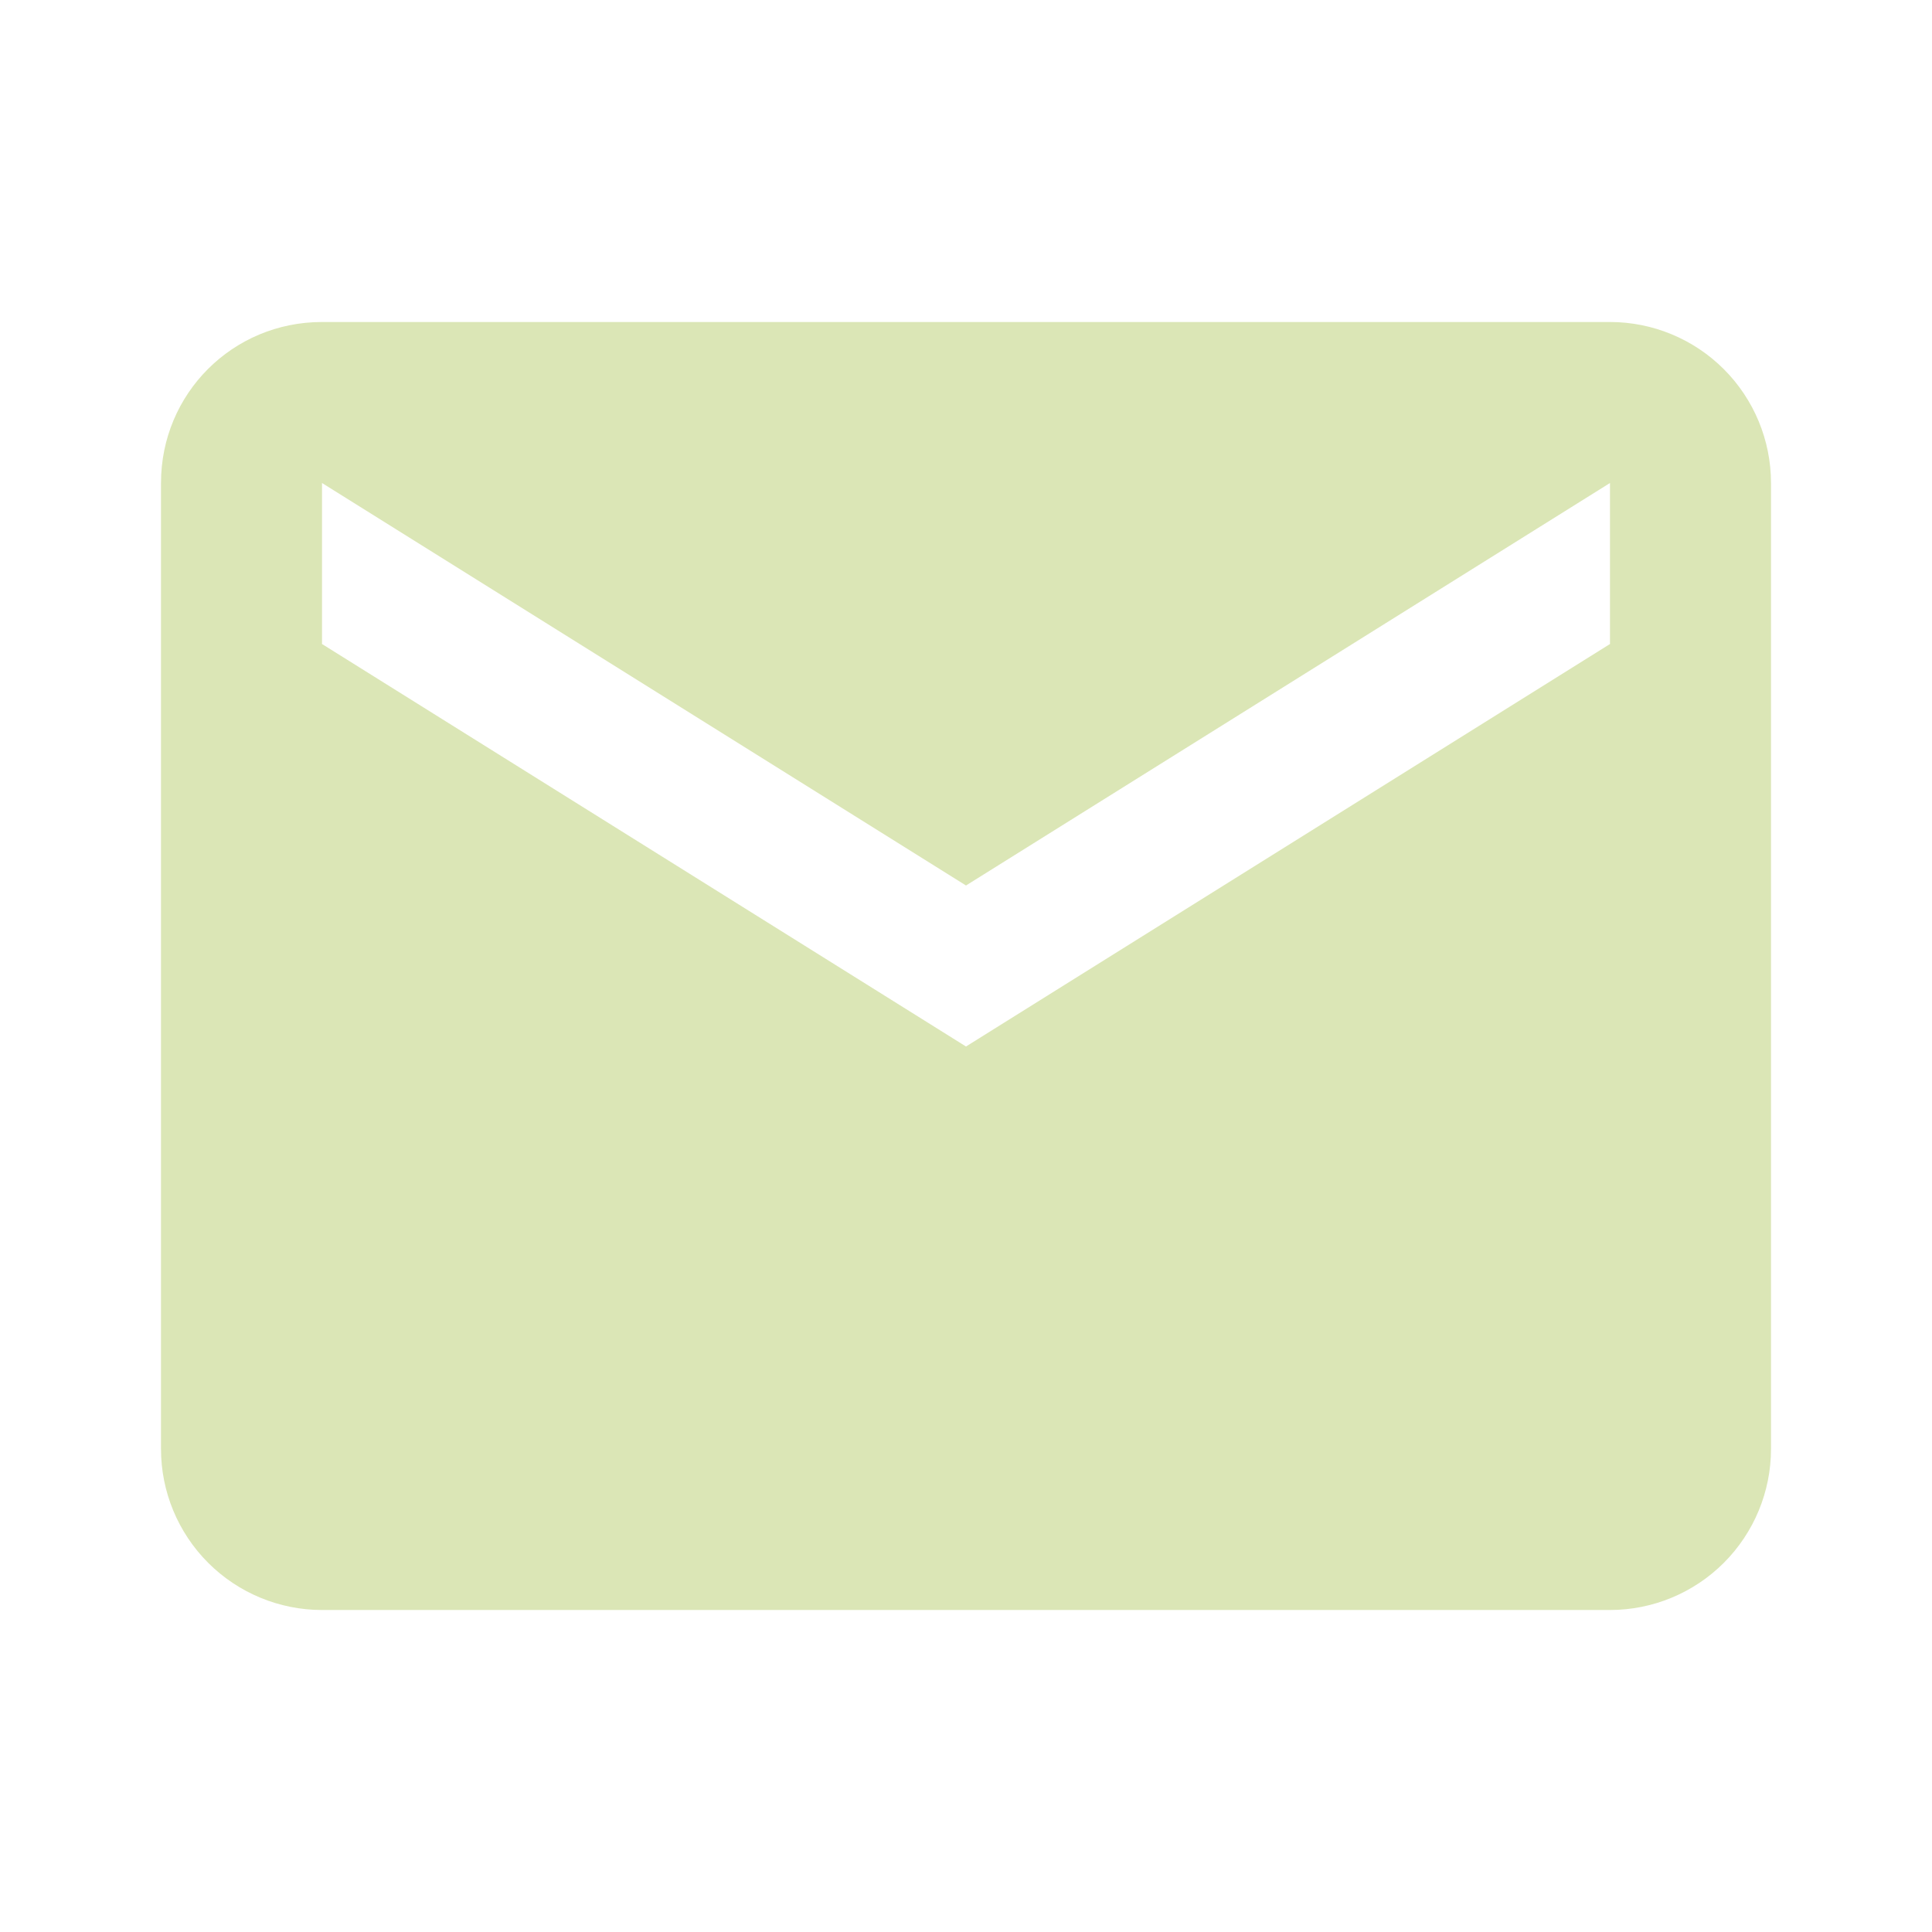
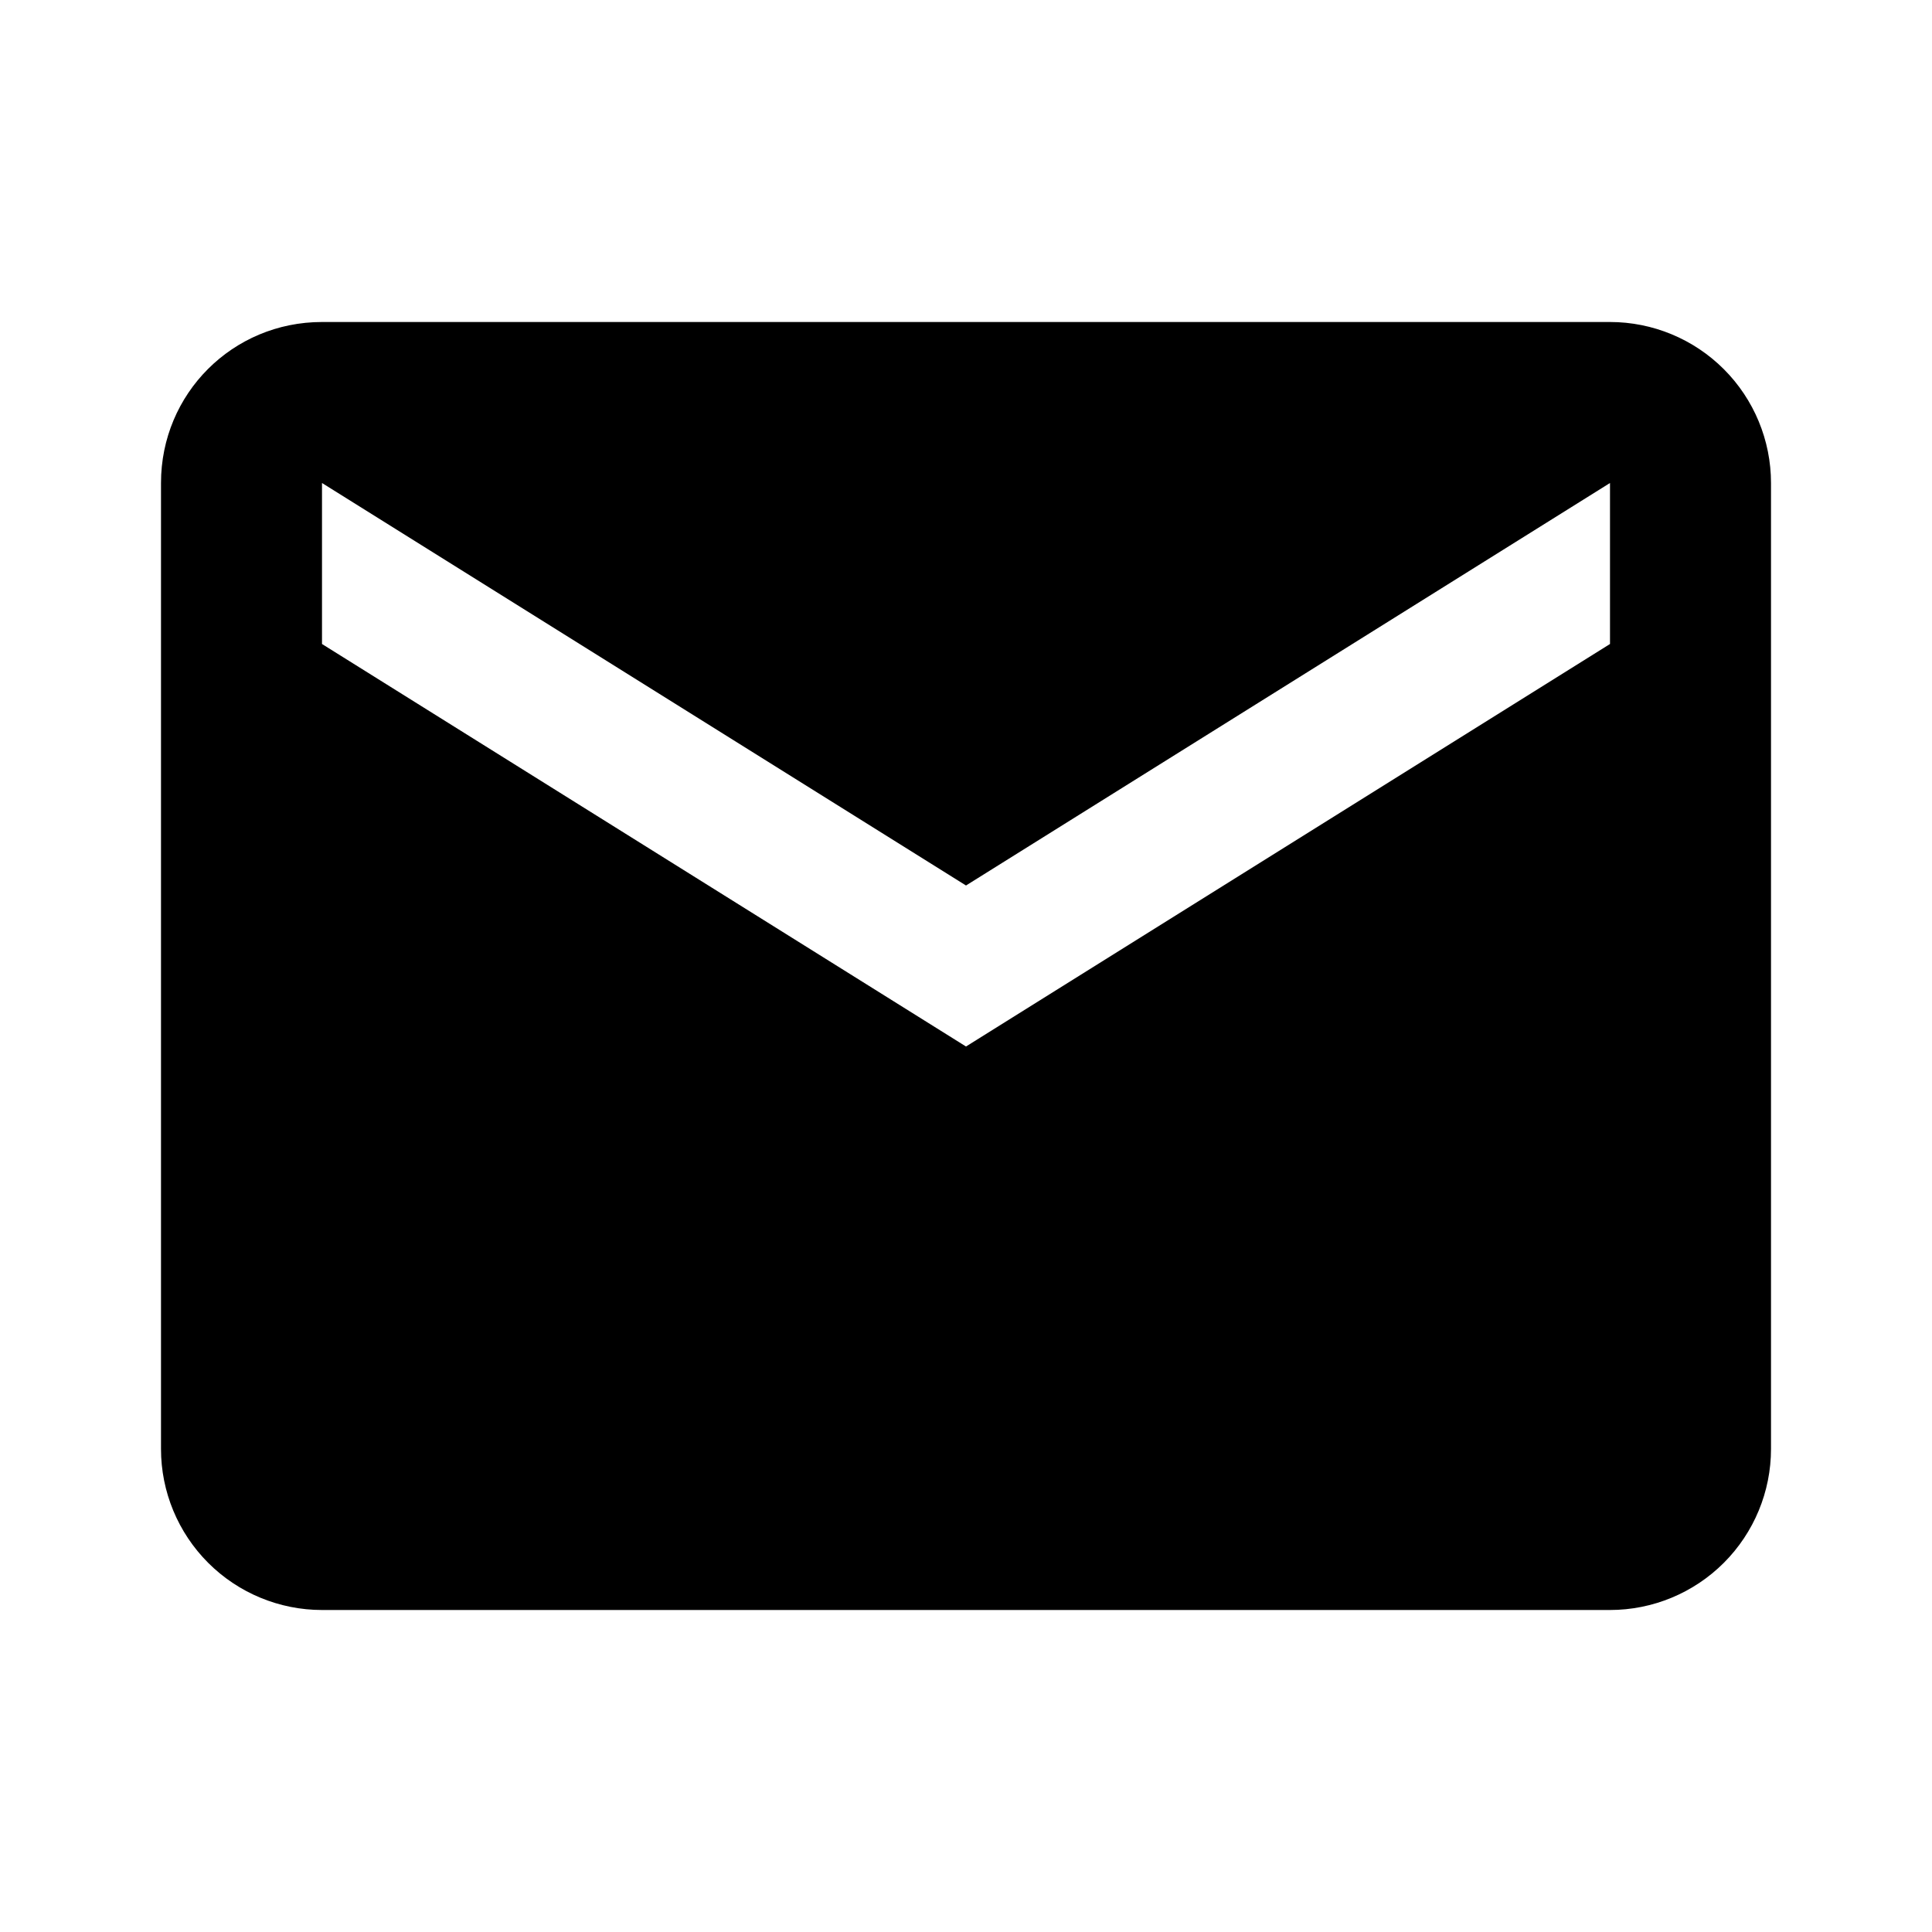
<svg xmlns="http://www.w3.org/2000/svg" width="24" height="24" viewBox="0 0 24 24" fill="none">
-   <path d="M20 8L12 13L4 8V6L12 11L20 6M20 4H4C2.89 4 2 4.89 2 6V18C2 18.53 2.211 19.039 2.586 19.414C2.961 19.789 3.47 20 4 20H20C20.53 20 21.039 19.789 21.414 19.414C21.789 19.039 22 18.53 22 18V6C22 5.47 21.789 4.961 21.414 4.586C21.039 4.211 20.53 4 20 4Z" fill="#DBE6B6" />
+   <path d="M20 8L12 13L4 8V6L12 11L20 6M20 4H4C2.89 4 2 4.89 2 6V18C2 18.53 2.211 19.039 2.586 19.414C2.961 19.789 3.47 20 4 20H20C20.53 20 21.039 19.789 21.414 19.414C21.789 19.039 22 18.53 22 18V6C22 5.47 21.789 4.961 21.414 4.586C21.039 4.211 20.53 4 20 4Z" fill="currentColor" />
</svg>
